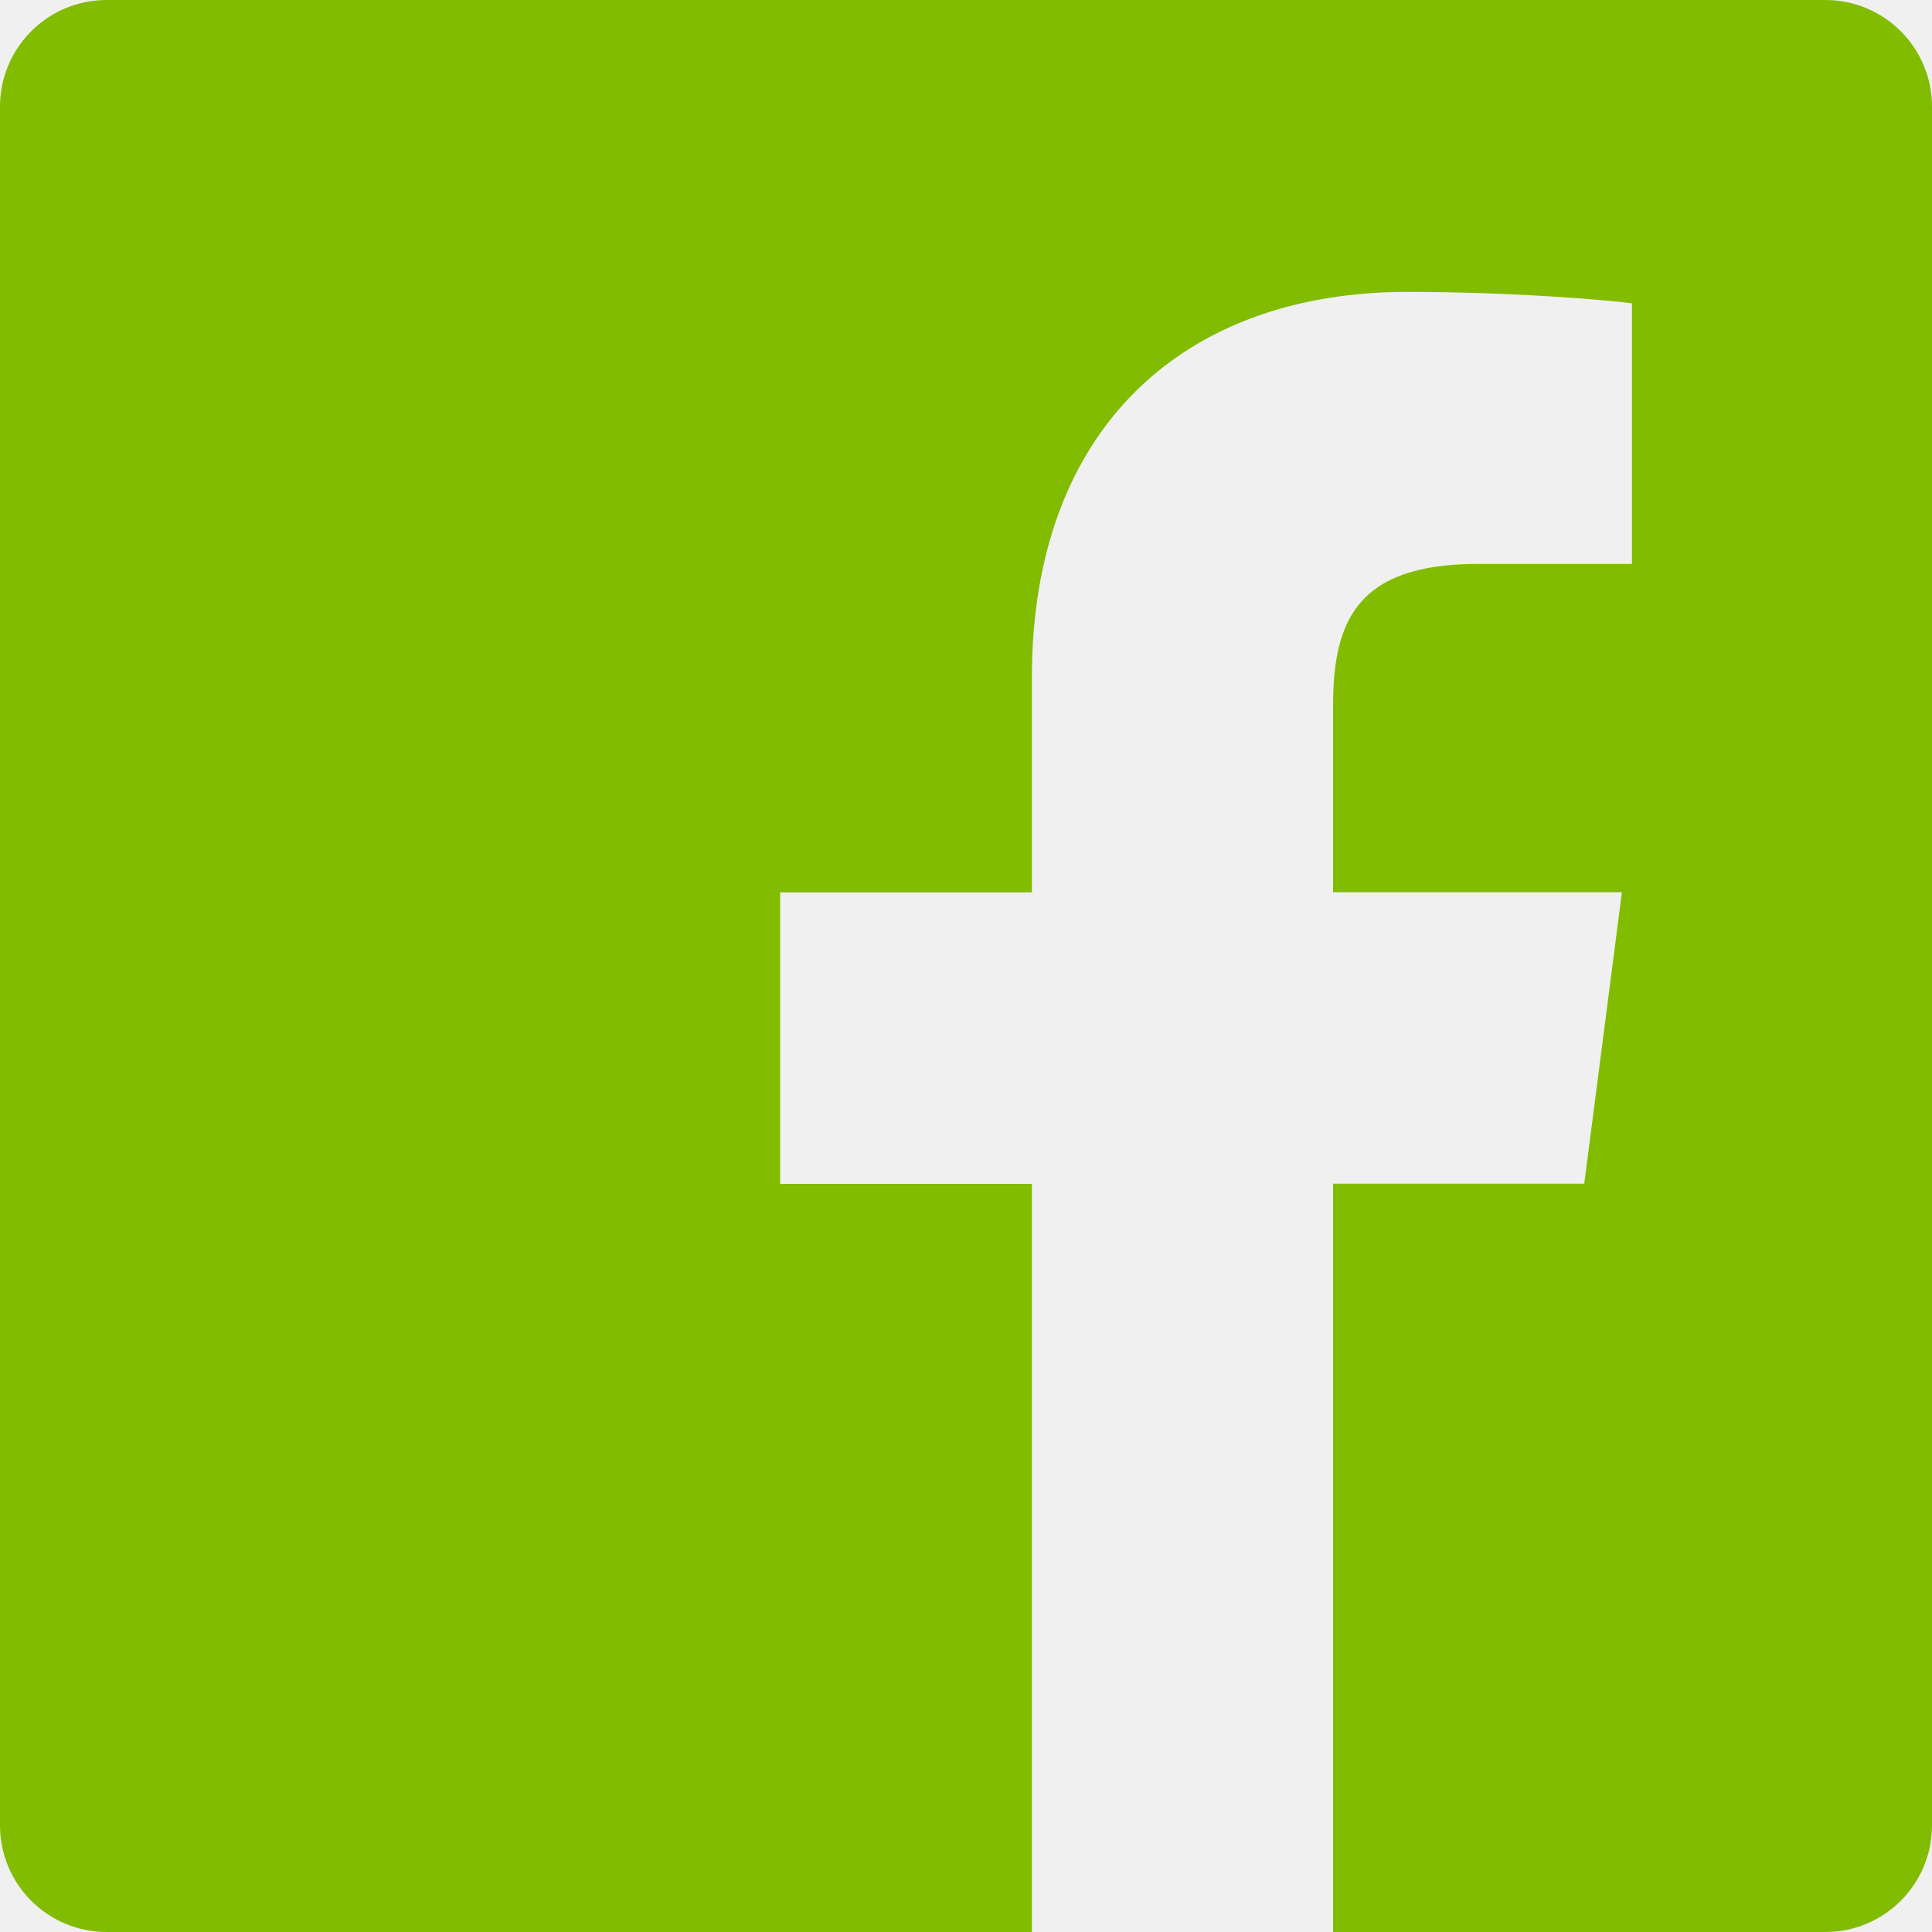
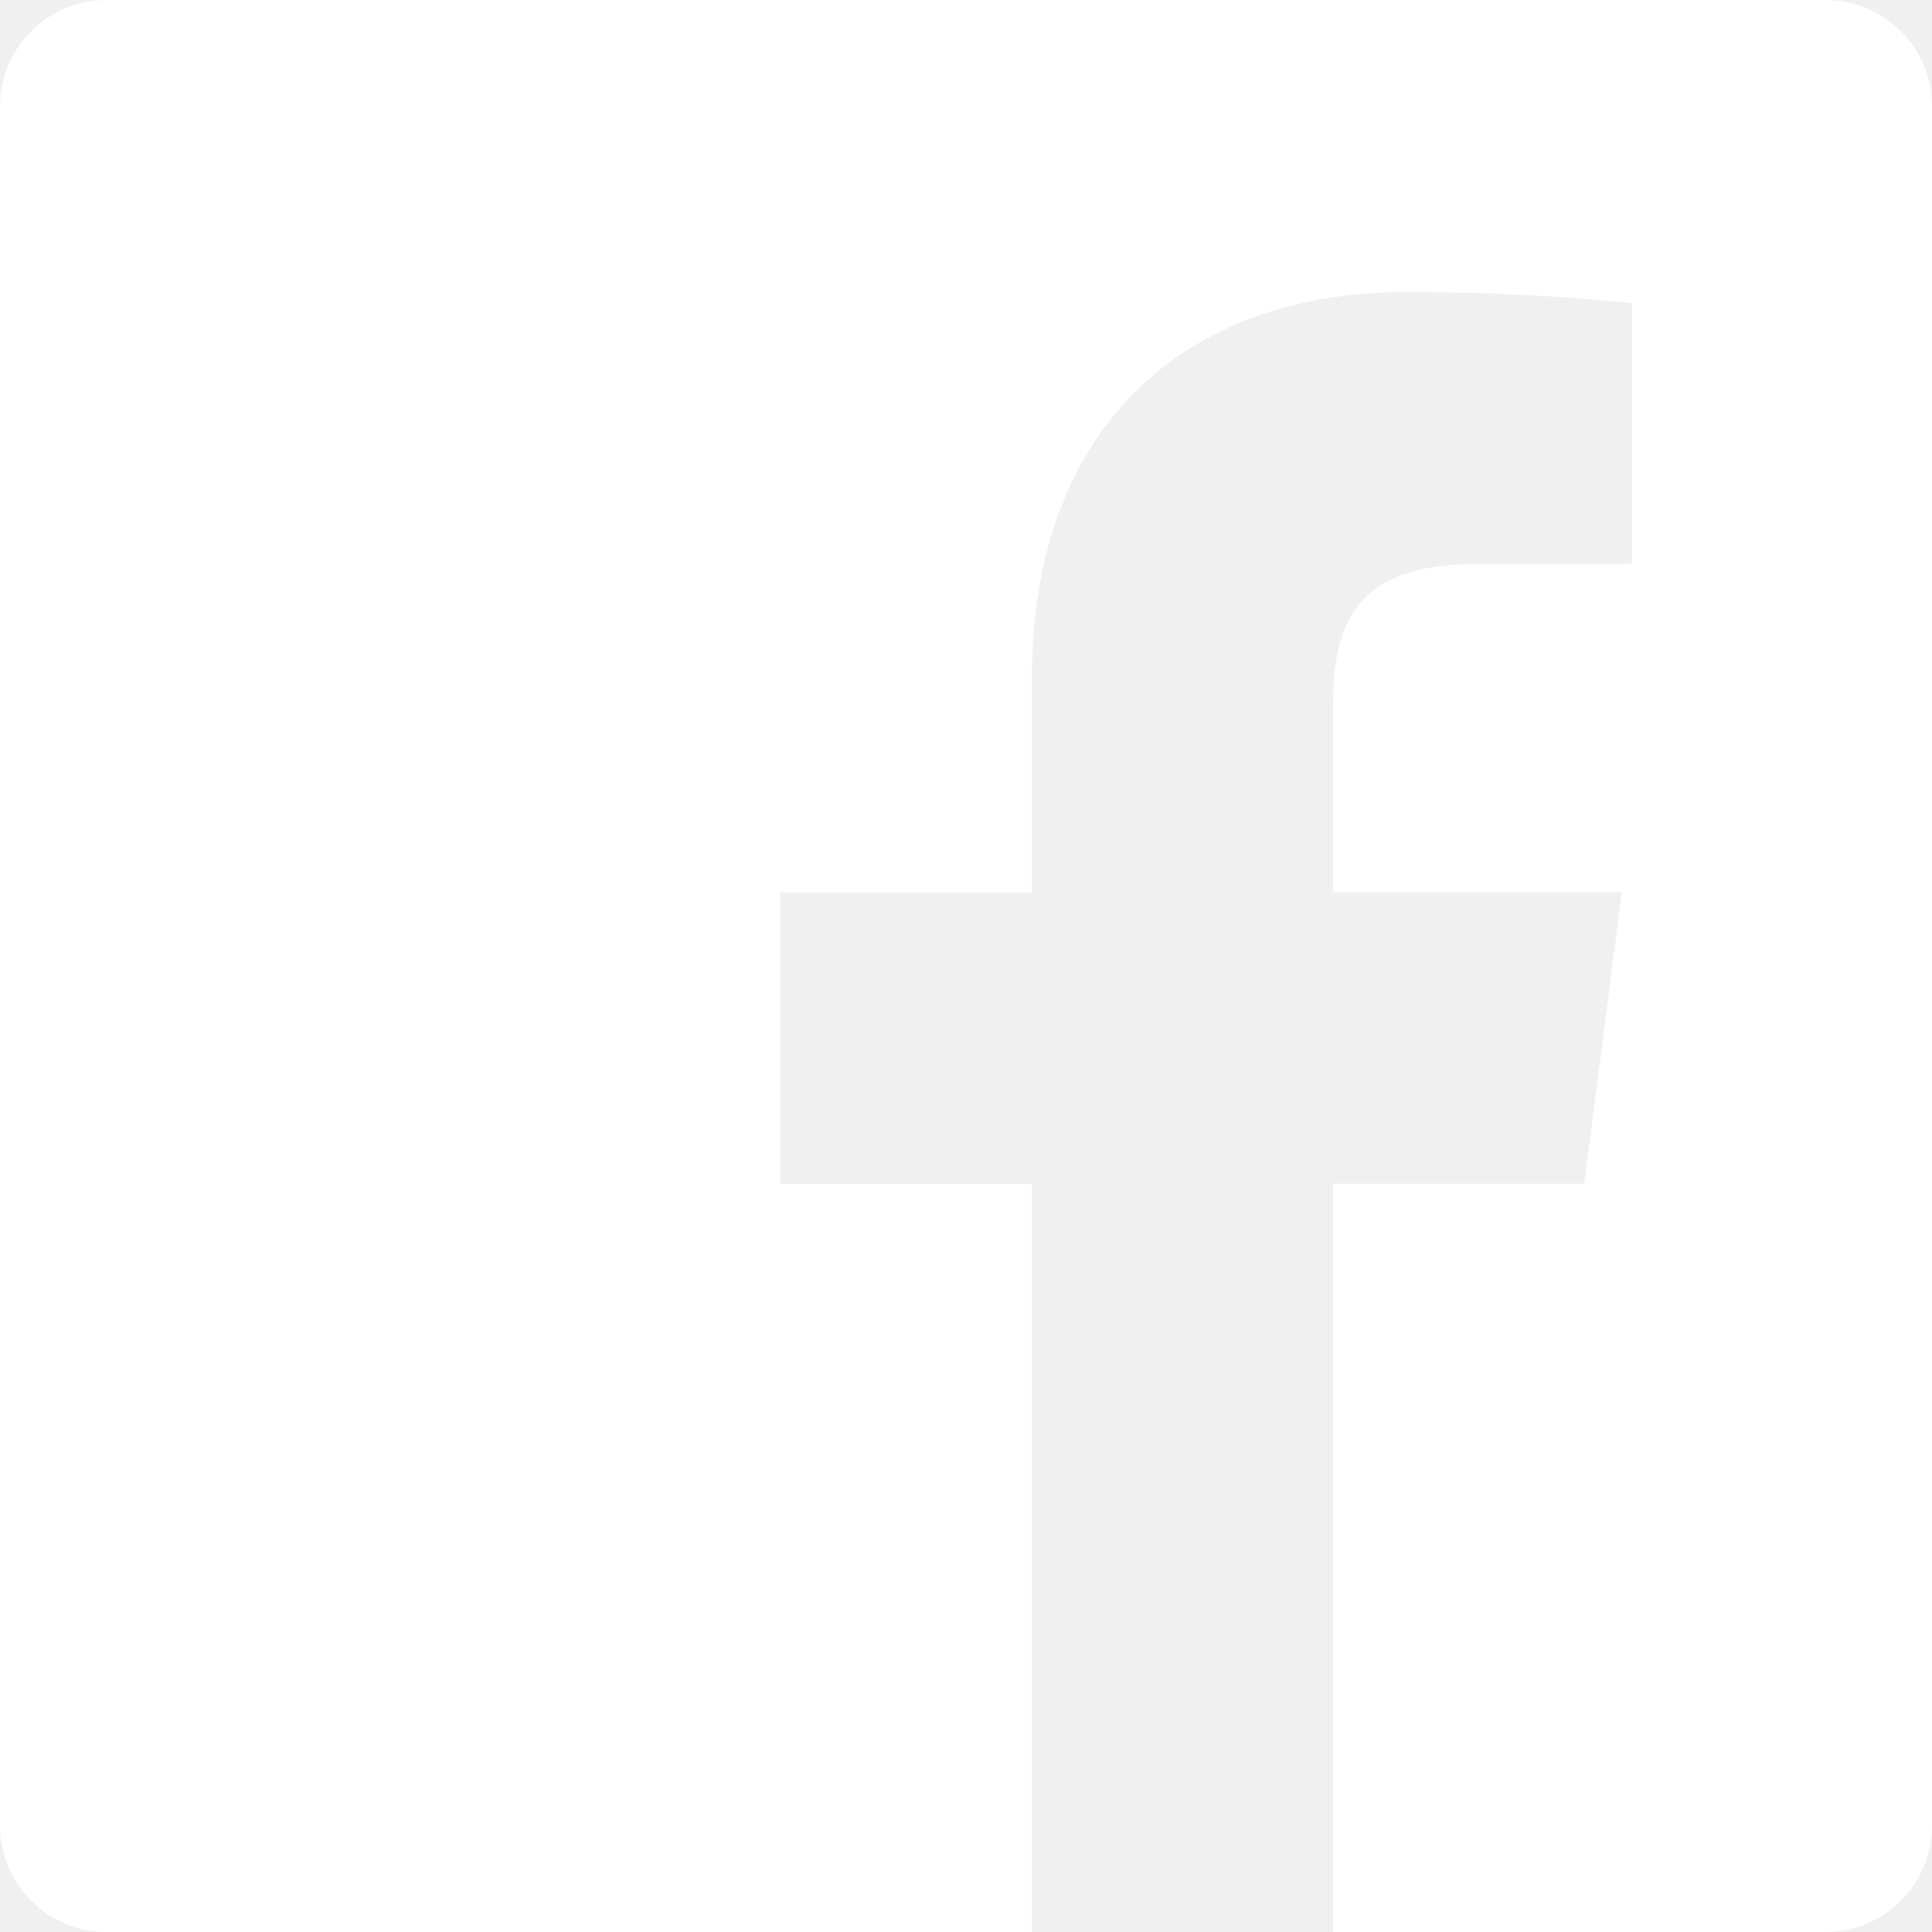
<svg xmlns="http://www.w3.org/2000/svg" version="1.1" id="Layer_1" x="0px" y="0px" viewBox="0 0 1000 1000" style="enable-background:new 0 0 1000 1000;" xml:space="preserve">
-   <path fill="#82bc00" d="M1000,55.2v889.6c0,30.5-24.7,55.2-55.2,55.2H690V612.7h130l19.5-150.9H690v-96.4c0-43.7,12.1-73.5,74.8-73.5l79.9,0V157  c-13.8-1.8-61.3-5.9-116.5-5.9c-115.2,0-194.1,70.3-194.1,199.5v111.3H403.8v150.9h130.3V1000H55.2C24.7,1000,0,975.3,0,944.8V55.2  C0,24.7,24.7,0,55.2,0h889.6C975.3,0,1000,24.7,1000,55.2z" />
+   <path fill="#fff" d="M1000,55.2v889.6c0,30.5-24.7,55.2-55.2,55.2H690V612.7h130l19.5-150.9H690v-96.4c0-43.7,12.1-73.5,74.8-73.5l79.9,0V157  c-13.8-1.8-61.3-5.9-116.5-5.9c-115.2,0-194.1,70.3-194.1,199.5v111.3H403.8v150.9h130.3V1000H55.2C24.7,1000,0,975.3,0,944.8V55.2  C0,24.7,24.7,0,55.2,0h889.6C975.3,0,1000,24.7,1000,55.2z" />
</svg>
